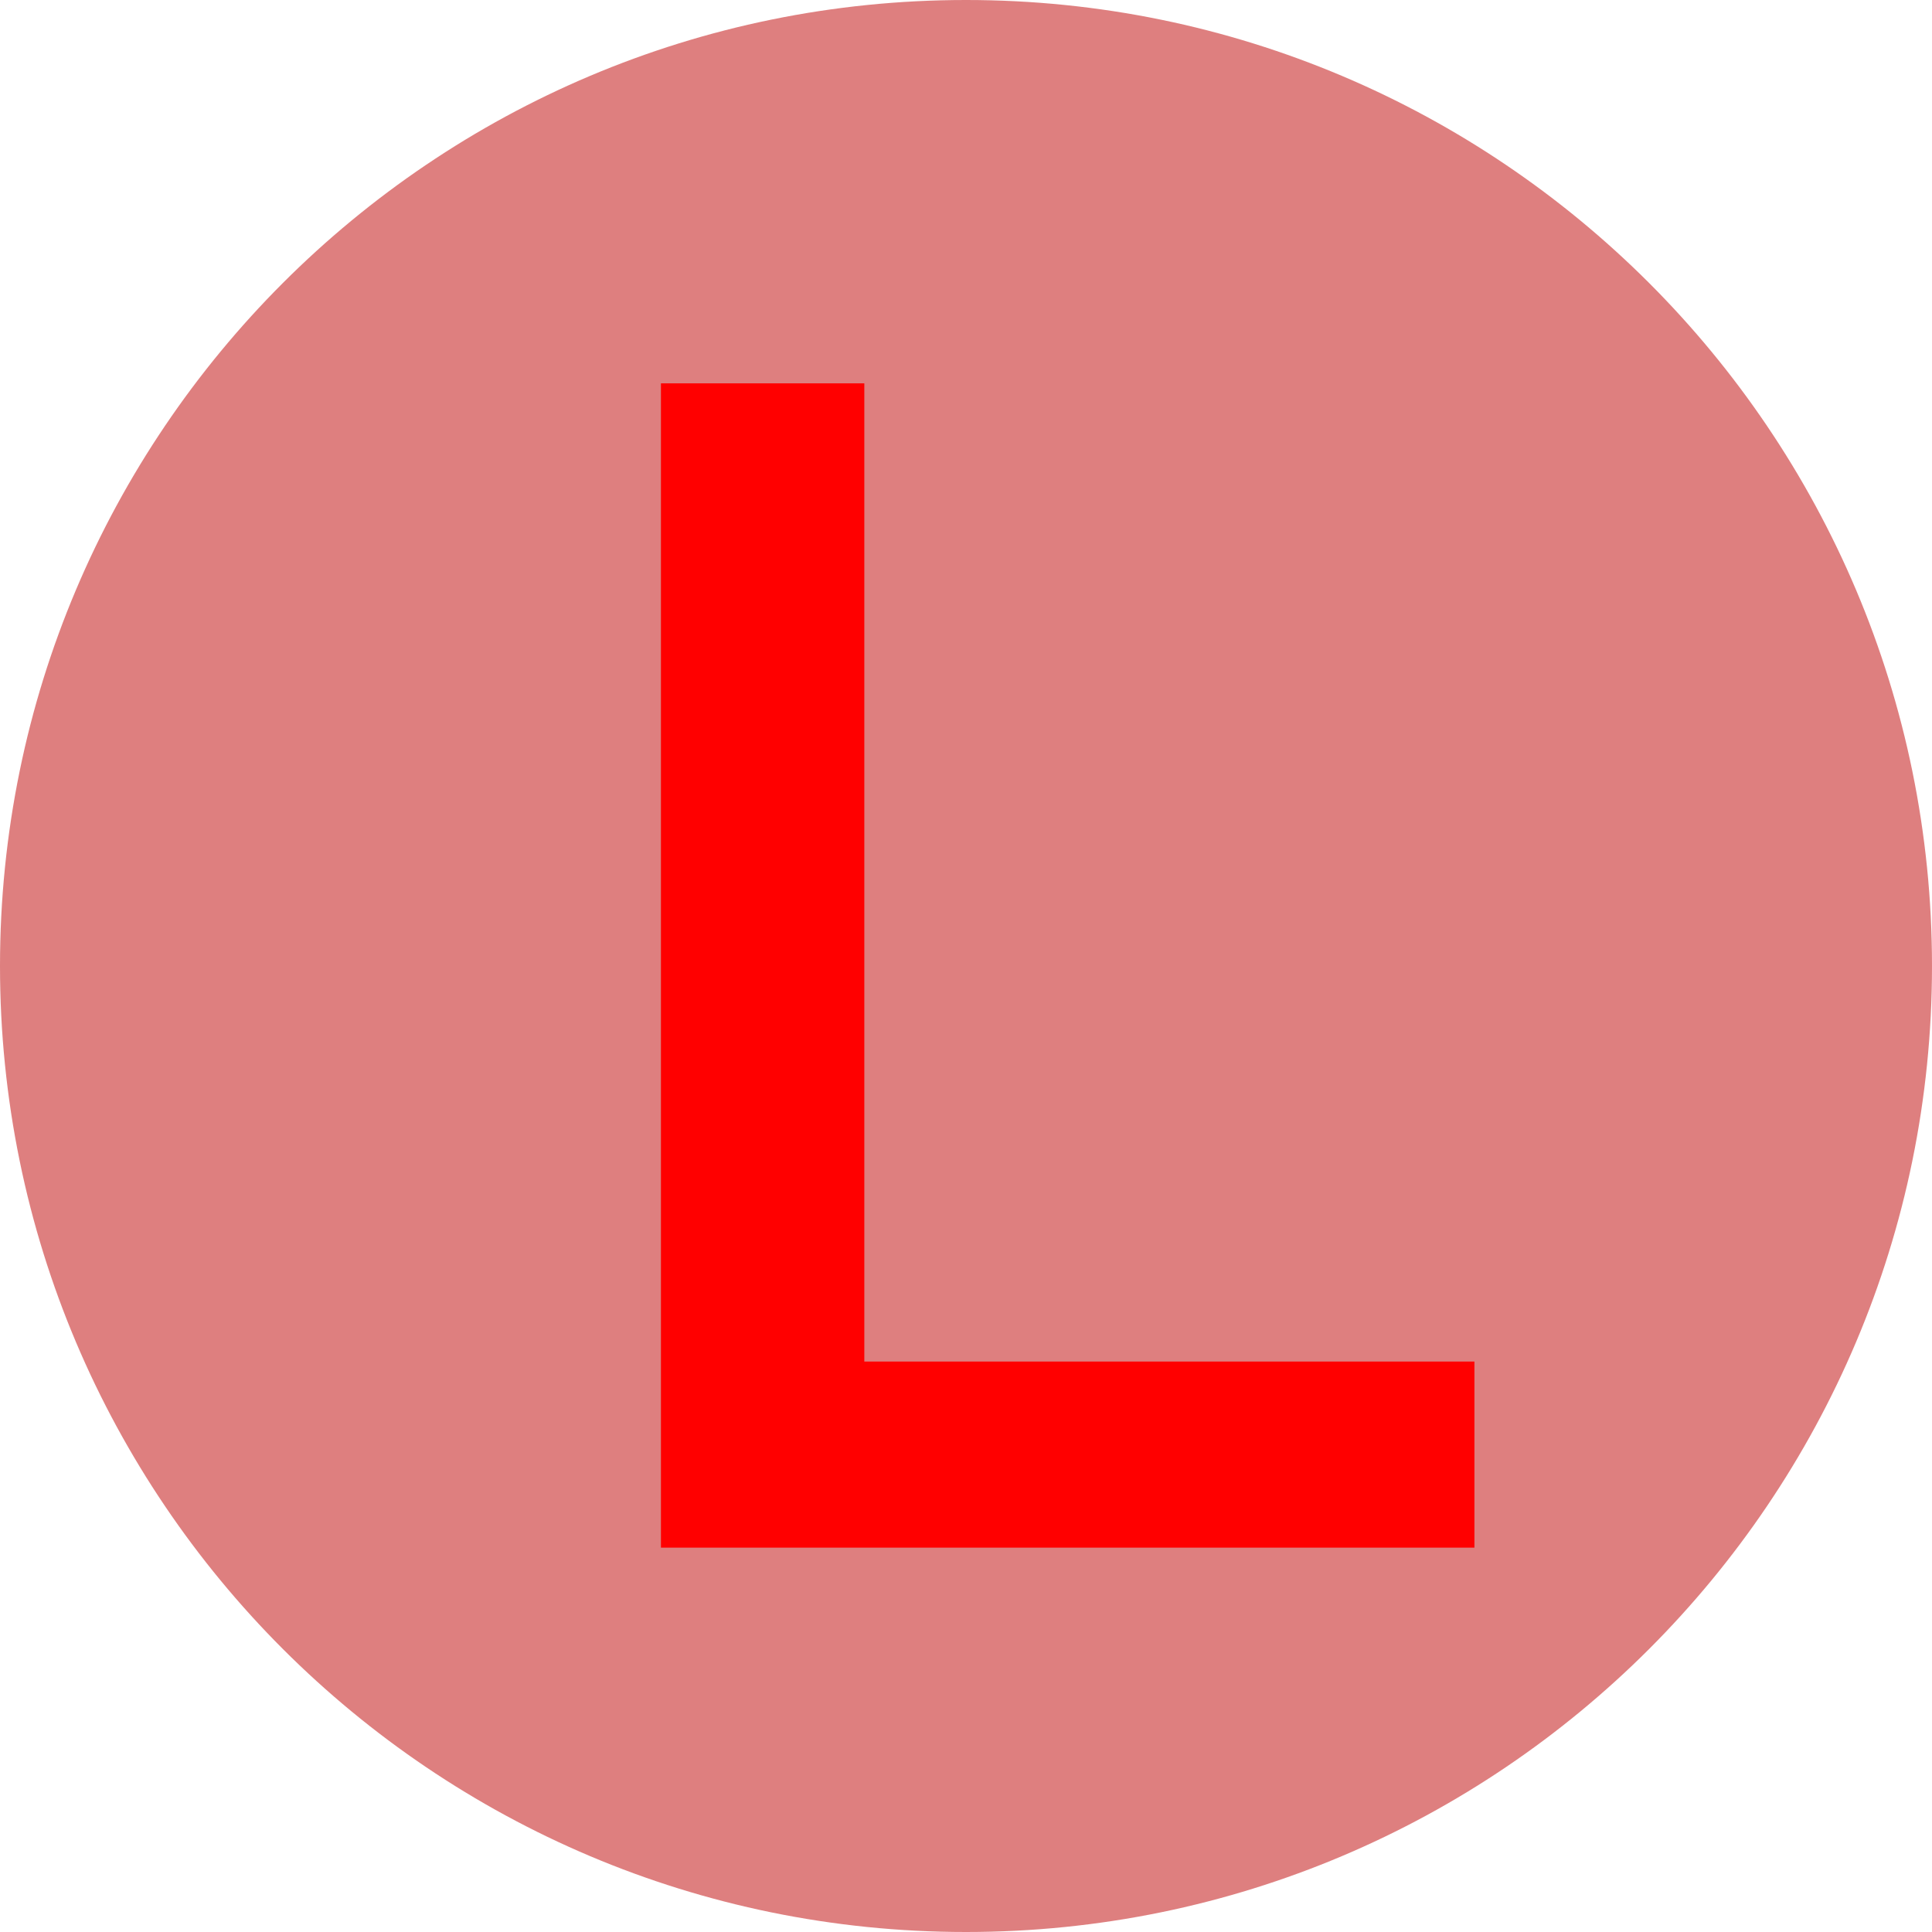
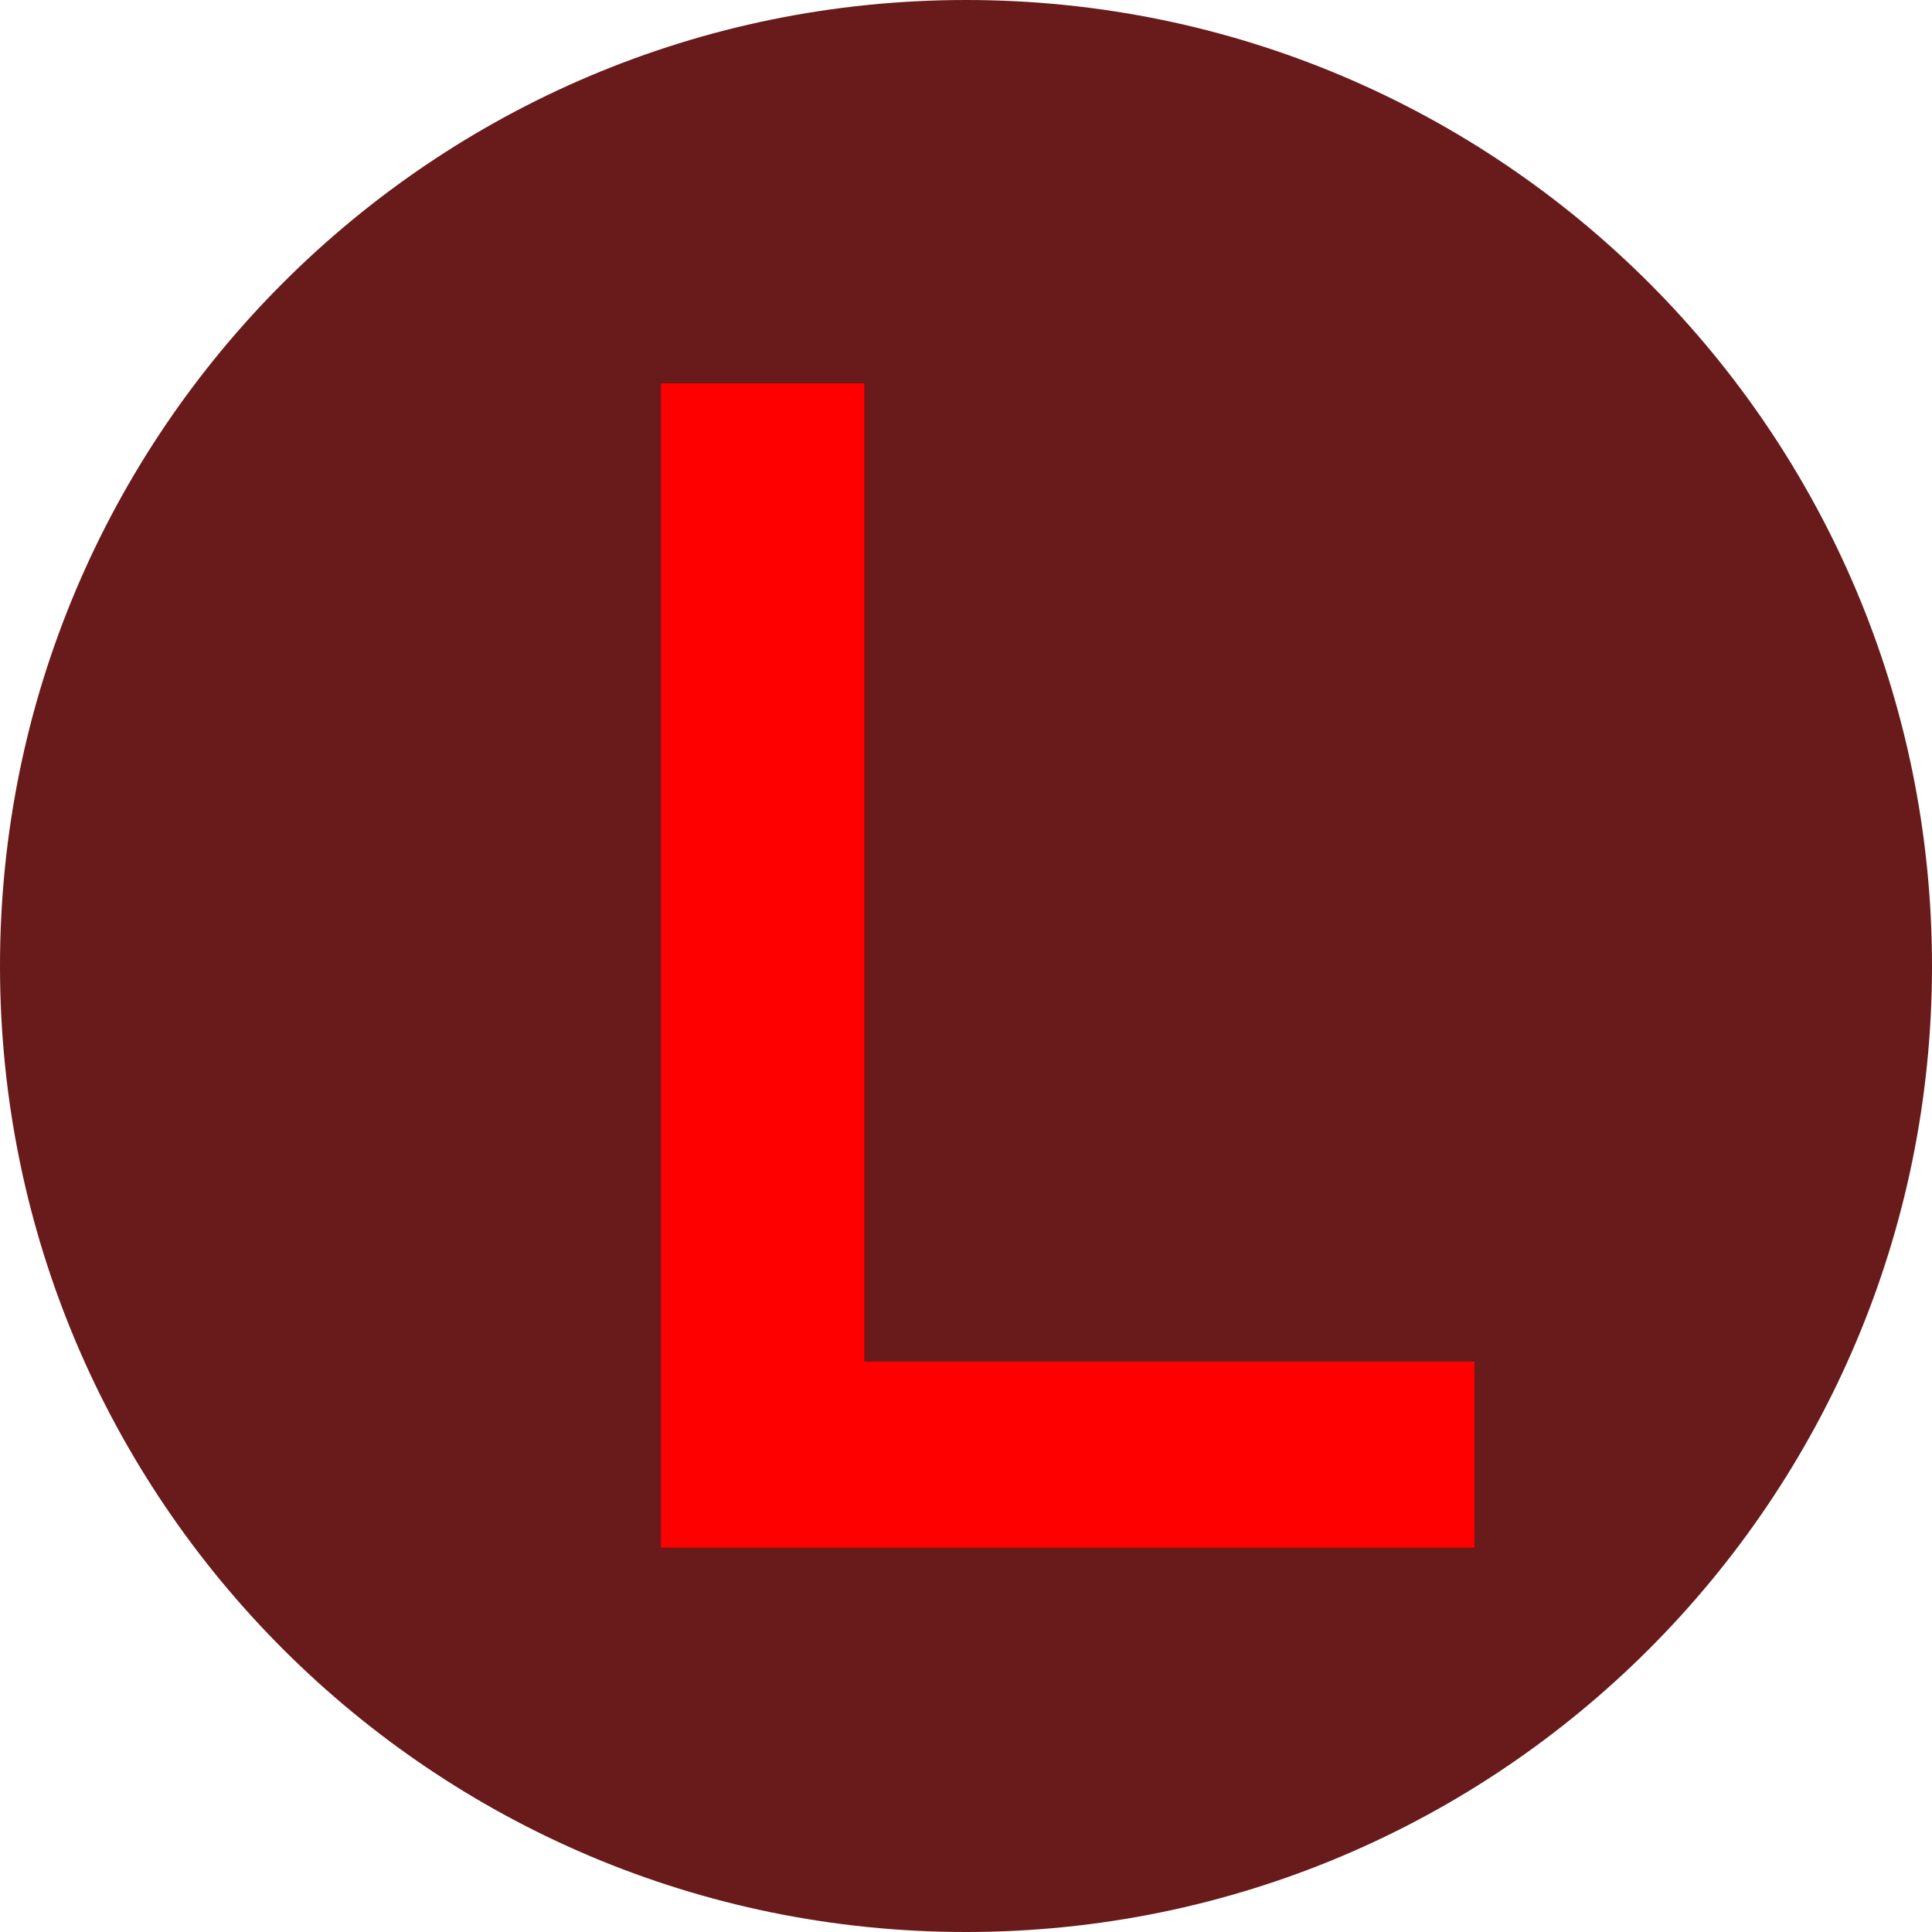
<svg xmlns="http://www.w3.org/2000/svg" viewBox="0 0 19 19">
  <defs>
-     <style>.a{fill:rgba(190,0,0,0.5);}.b{fill:#f00;}</style>
+     <style>.a{fill:#691A1A;}.b{fill:#f00;}</style>
  </defs>
  <circle cx="9.5" cy="9.5" r="9.5" class="a" />
  <path d="M6.5 3.77h2v9.62h6v1.83h-8z" class="b" />
</svg>
